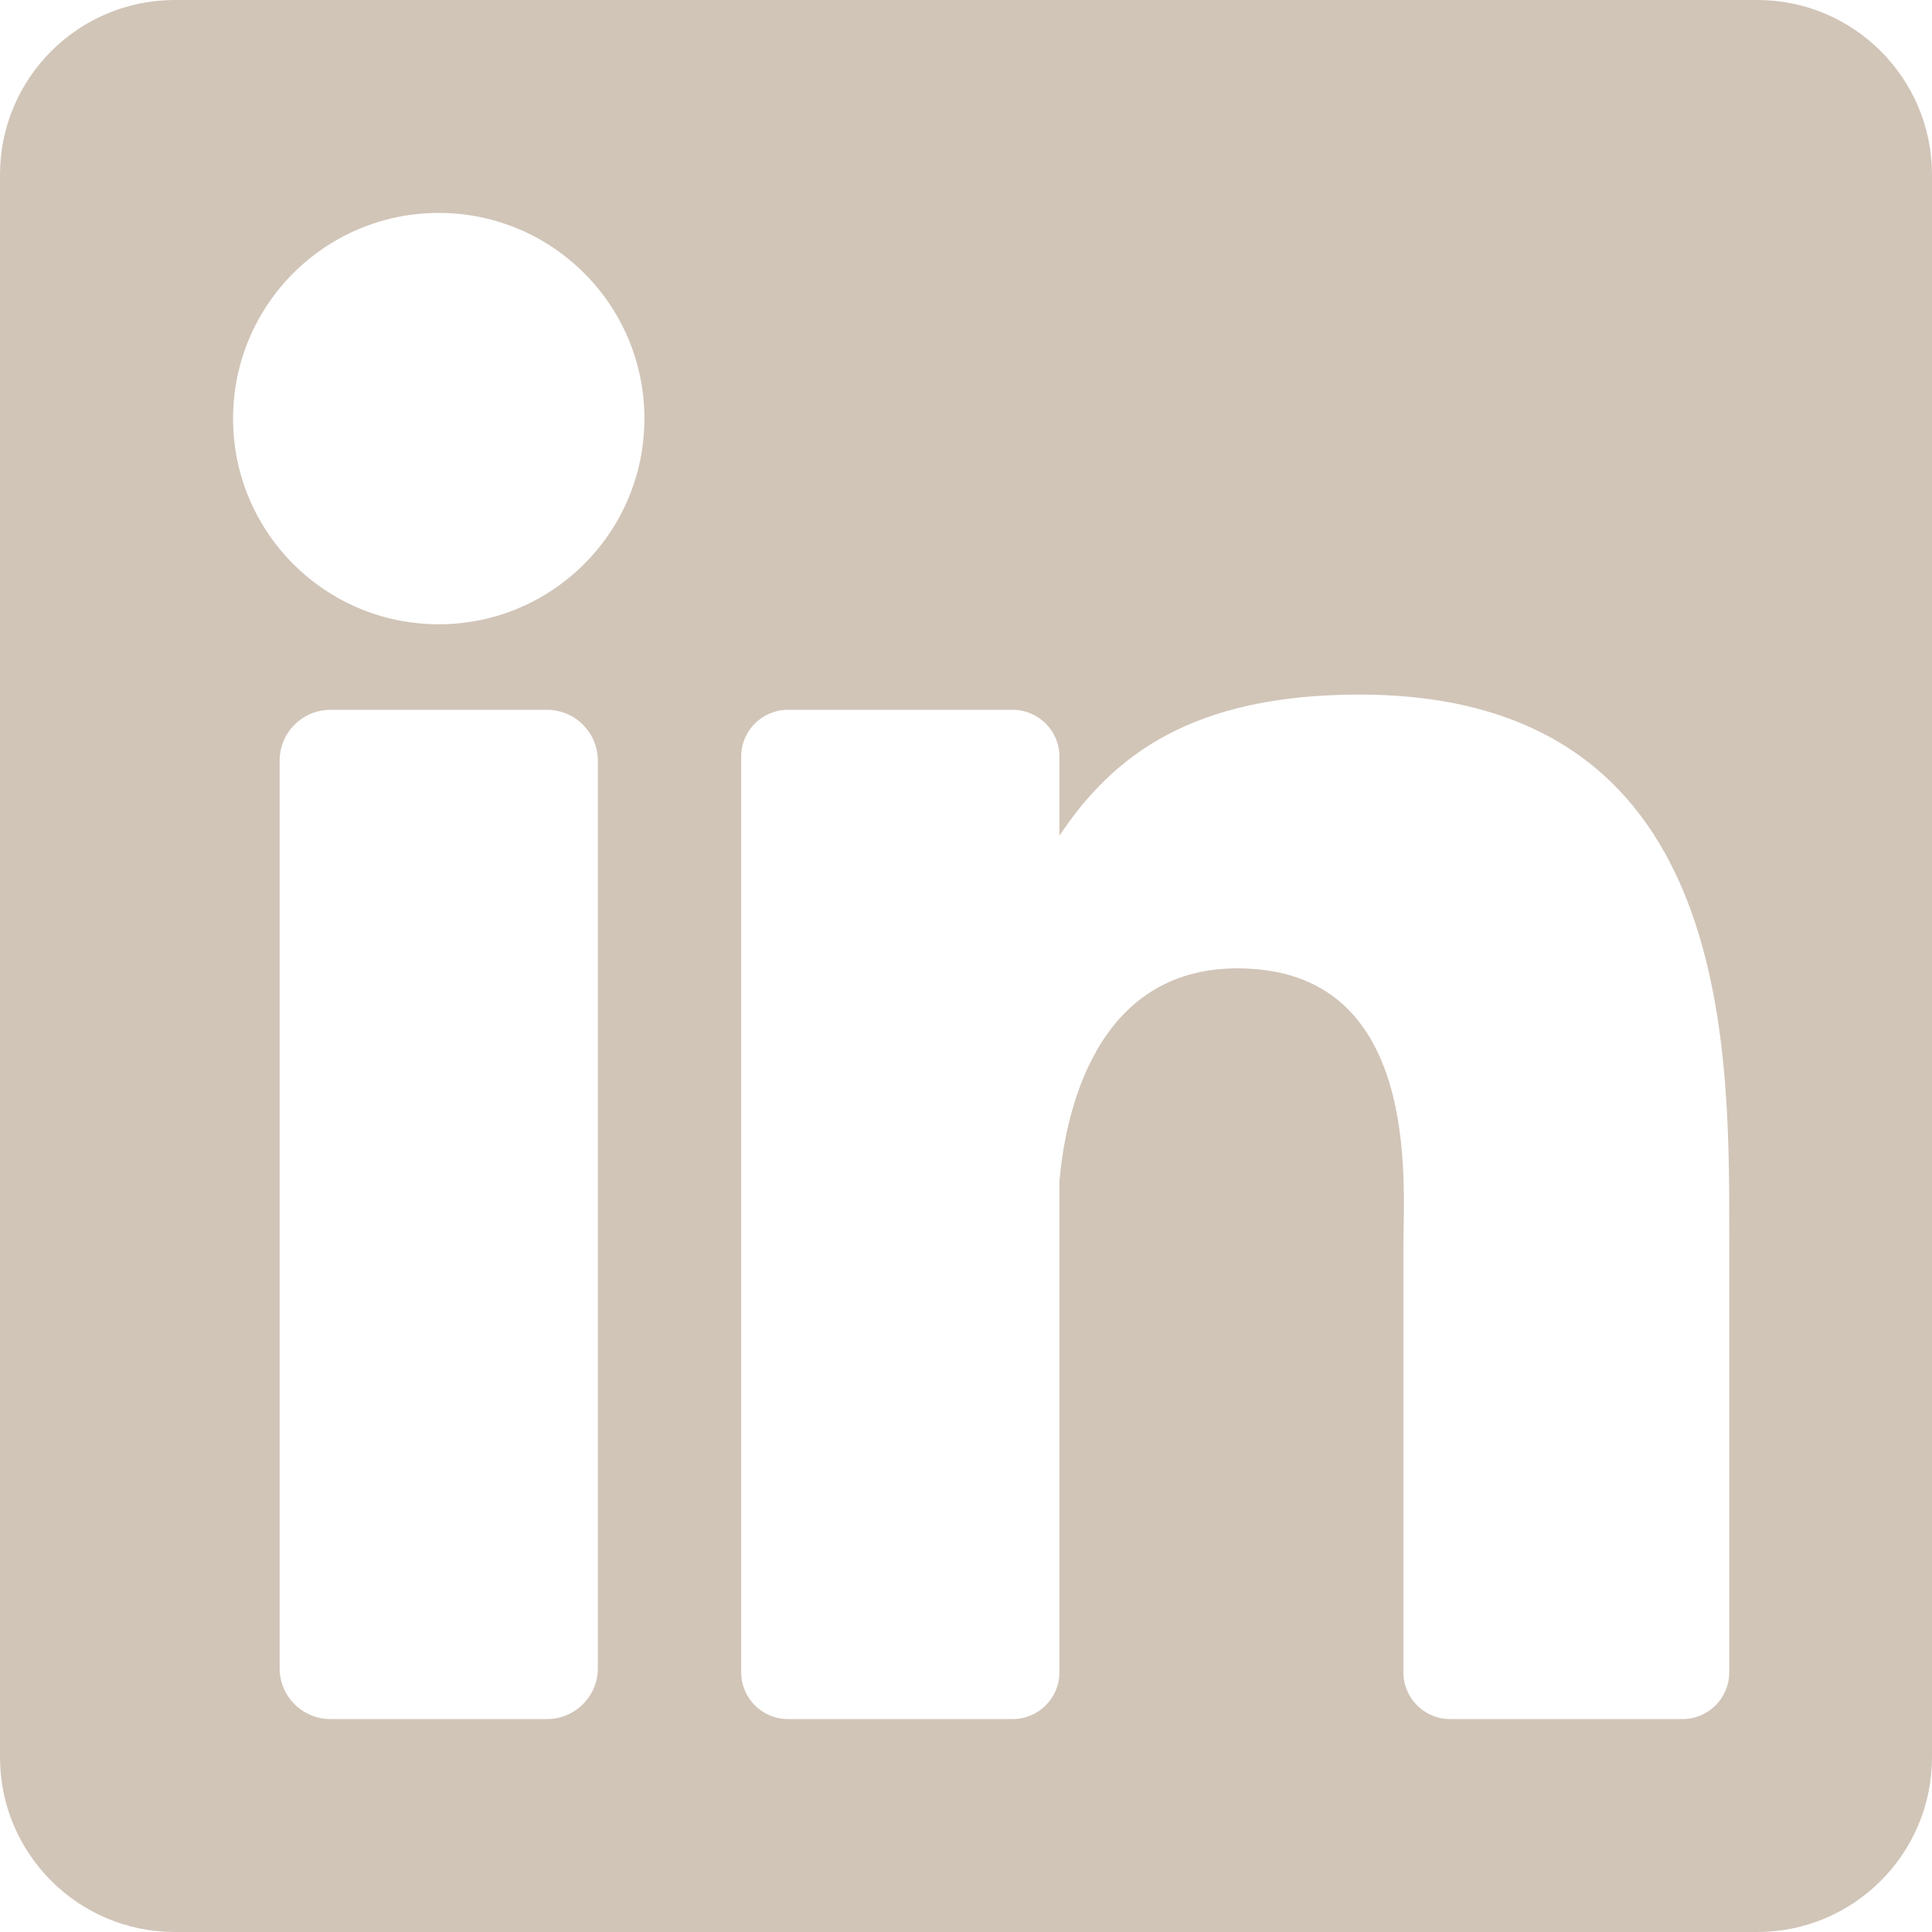
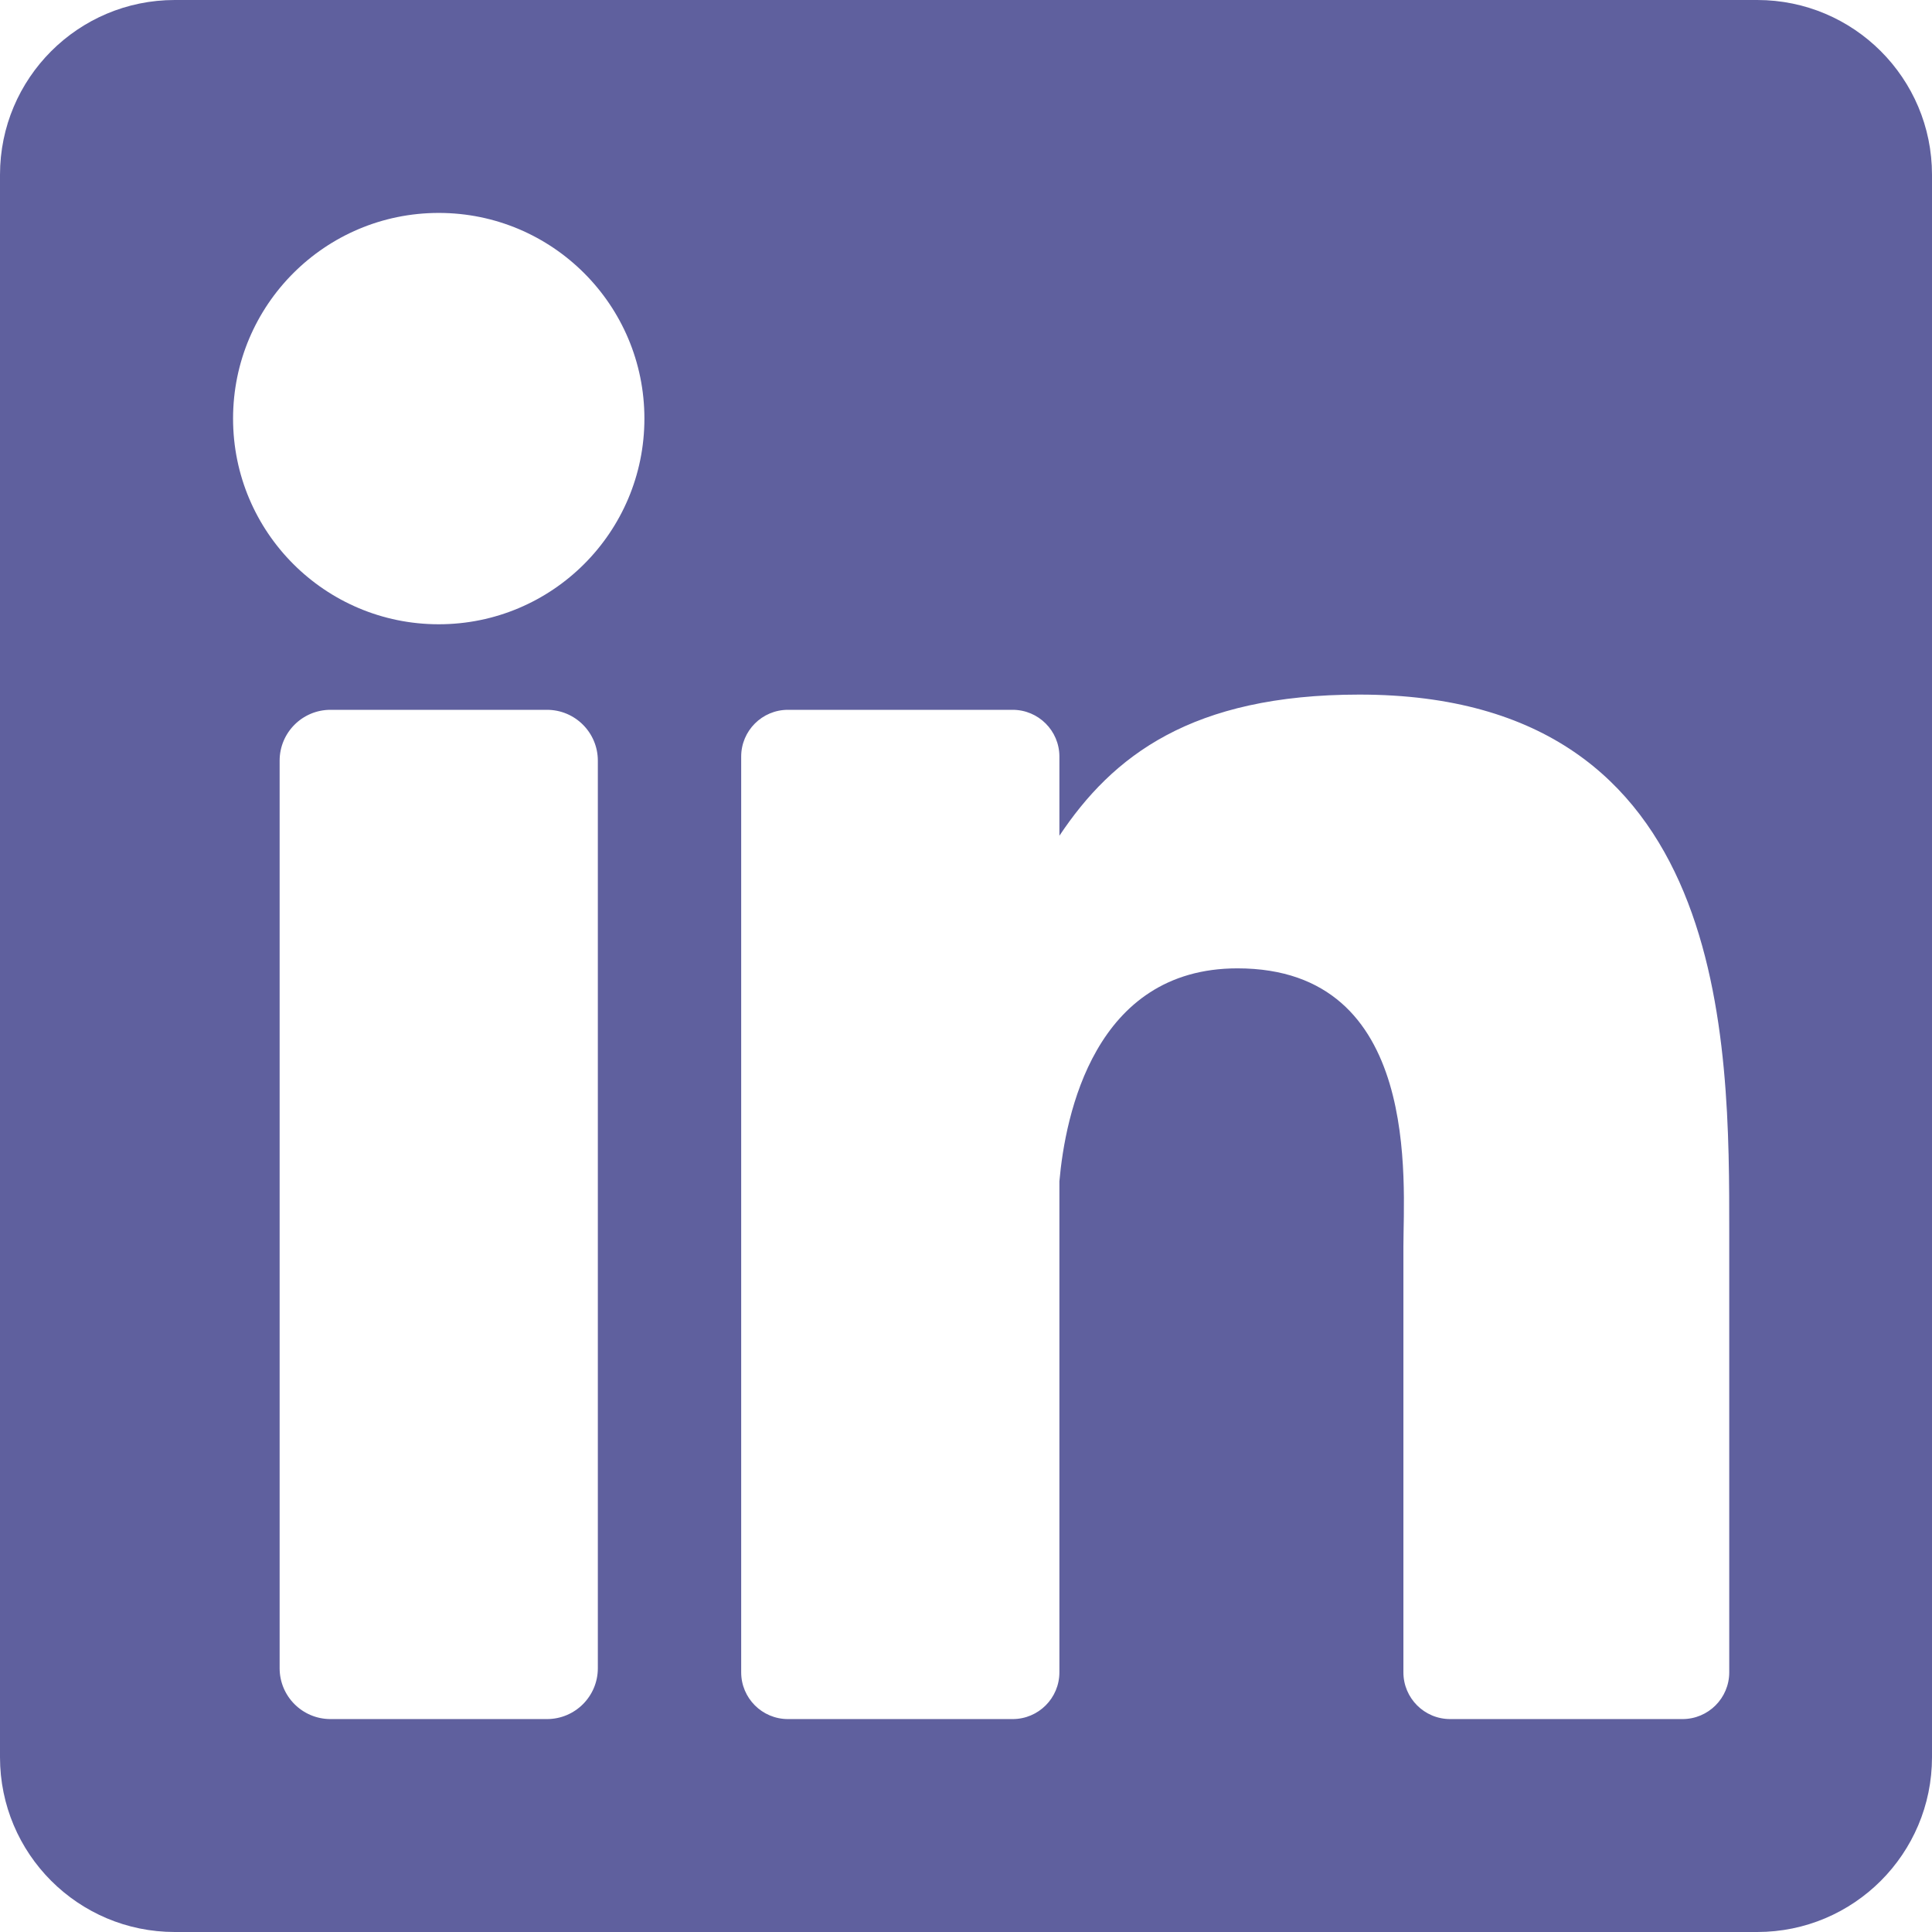
<svg xmlns="http://www.w3.org/2000/svg" width="382px" height="382px" viewBox="0 0 382 382" version="1.1">
  <defs />
  <g id="Page-1" stroke="none" stroke-width="1" fill="none" fill-rule="evenodd">
-     <g id="linkedin" fill="#D1C5B8">
-       <g id="Layer_1">
-         <path d="M347.445,0 L34.555,0 C15.471,0 0,15.471 0,34.555 L0,347.444 C0,366.529 15.471,382 34.555,382 L347.444,382 C366.529,382 382,366.529 382,347.444 L382,34.555 C382,15.471 366.529,0 347.445,0 Z M118.207,329.844 C118.207,335.398 113.705,339.9 108.151,339.9 L65.345,339.9 C59.791,339.9 55.289,335.398 55.289,329.844 L55.289,150.403 C55.289,144.849 59.791,140.347 65.345,140.347 L108.151,140.347 C113.705,140.347 118.207,144.849 118.207,150.403 L118.207,329.844 Z M86.748,123.432 C64.289,123.432 46.082,105.225 46.082,82.766 C46.082,60.307 64.289,42.1 86.748,42.1 C109.207,42.1 127.414,60.307 127.414,82.766 C127.414,105.225 109.208,123.432 86.748,123.432 Z M341.91,330.654 C341.91,335.76 337.77,339.9 332.664,339.9 L286.73,339.9 C281.624,339.9 277.484,335.76 277.484,330.654 L277.484,246.486 C277.484,233.93 281.167,191.465 244.671,191.465 C216.362,191.465 210.62,220.531 209.467,233.575 L209.467,330.654 C209.467,335.76 205.328,339.9 200.221,339.9 L155.795,339.9 C150.689,339.9 146.549,335.76 146.549,330.654 L146.549,149.593 C146.549,144.487 150.689,140.347 155.795,140.347 L200.221,140.347 C205.327,140.347 209.467,144.487 209.467,149.593 L209.467,165.248 C219.964,149.495 235.564,137.336 268.779,137.336 C342.331,137.336 341.91,206.052 341.91,243.808 L341.91,330.654 L341.91,330.654 Z" id="Shape" />
+     <g id="linkedin" fill-rule="nonzero" fill="#5F609E">
+       <g id="Page-1">
+         <g id="linkedin">
+           <g id="Layer_1">
+             <path d="M347.445,0 L34.555,0 C15.471,0 0,15.471 0,34.555 L0,347.444 C0,366.529 15.471,382 34.555,382 L347.444,382 C366.529,382 382,366.529 382,347.444 L382,34.555 C382,15.471 366.529,0 347.445,0 Z M118.207,329.844 C118.207,335.398 113.705,339.9 108.151,339.9 L65.345,339.9 C59.791,339.9 55.289,335.398 55.289,329.844 L55.289,150.403 C55.289,144.849 59.791,140.347 65.345,140.347 L108.151,140.347 C113.705,140.347 118.207,144.849 118.207,150.403 L118.207,329.844 Z M86.748,123.432 C64.289,123.432 46.082,105.225 46.082,82.766 C46.082,60.307 64.289,42.1 86.748,42.1 C109.207,42.1 127.414,60.307 127.414,82.766 C127.414,105.225 109.208,123.432 86.748,123.432 Z M332.664,339.9 L286.73,339.9 C281.624,339.9 277.484,335.76 277.484,330.654 L277.484,246.486 C277.484,233.93 281.167,191.465 244.671,191.465 C216.362,191.465 210.62,220.531 209.467,233.575 L209.467,330.654 C209.467,335.76 205.328,339.9 200.221,339.9 L155.795,339.9 C150.689,339.9 146.549,335.76 146.549,330.654 L146.549,149.593 C146.549,144.487 150.689,140.347 155.795,140.347 L200.221,140.347 C205.327,140.347 209.467,144.487 209.467,149.593 L209.467,165.248 C219.964,149.495 235.564,137.336 268.779,137.336 C342.331,137.336 341.91,206.052 341.91,243.808 L341.91,330.654 C341.91,335.76 337.77,339.9 332.664,339.9 Z" id="Shape" />
+           </g>
+         </g>
      </g>
    </g>
  </g>
</svg>
